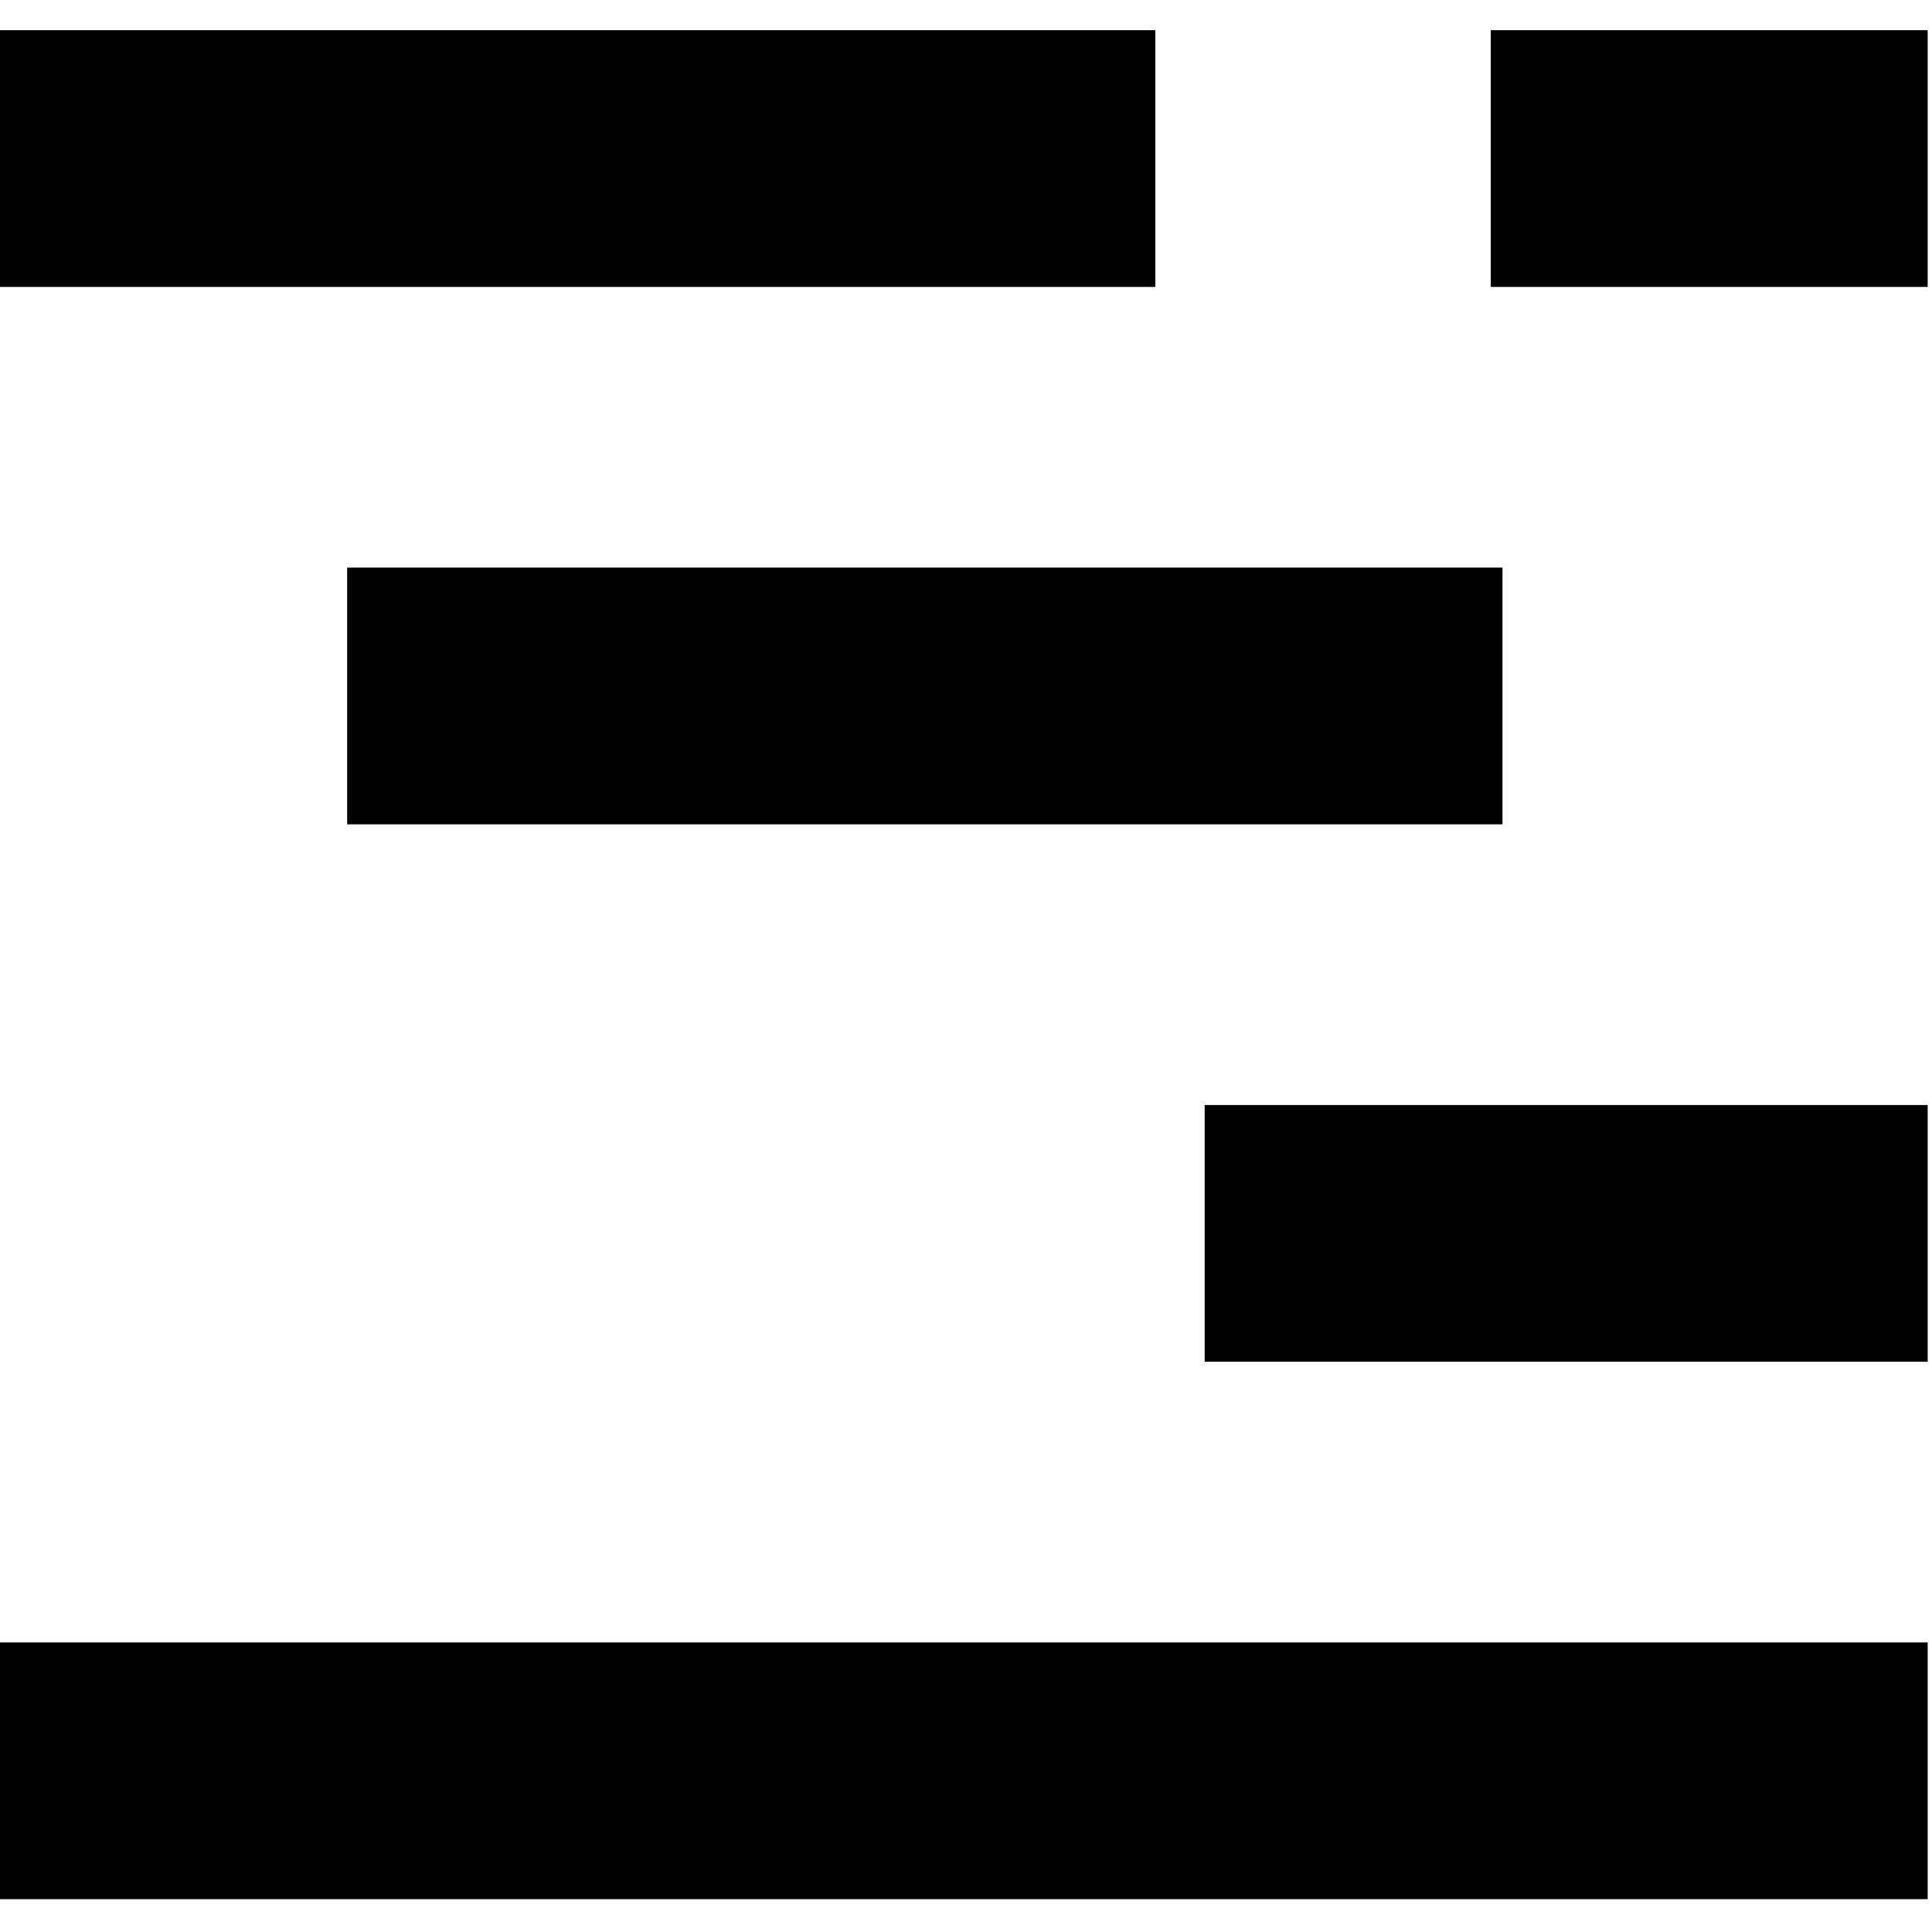
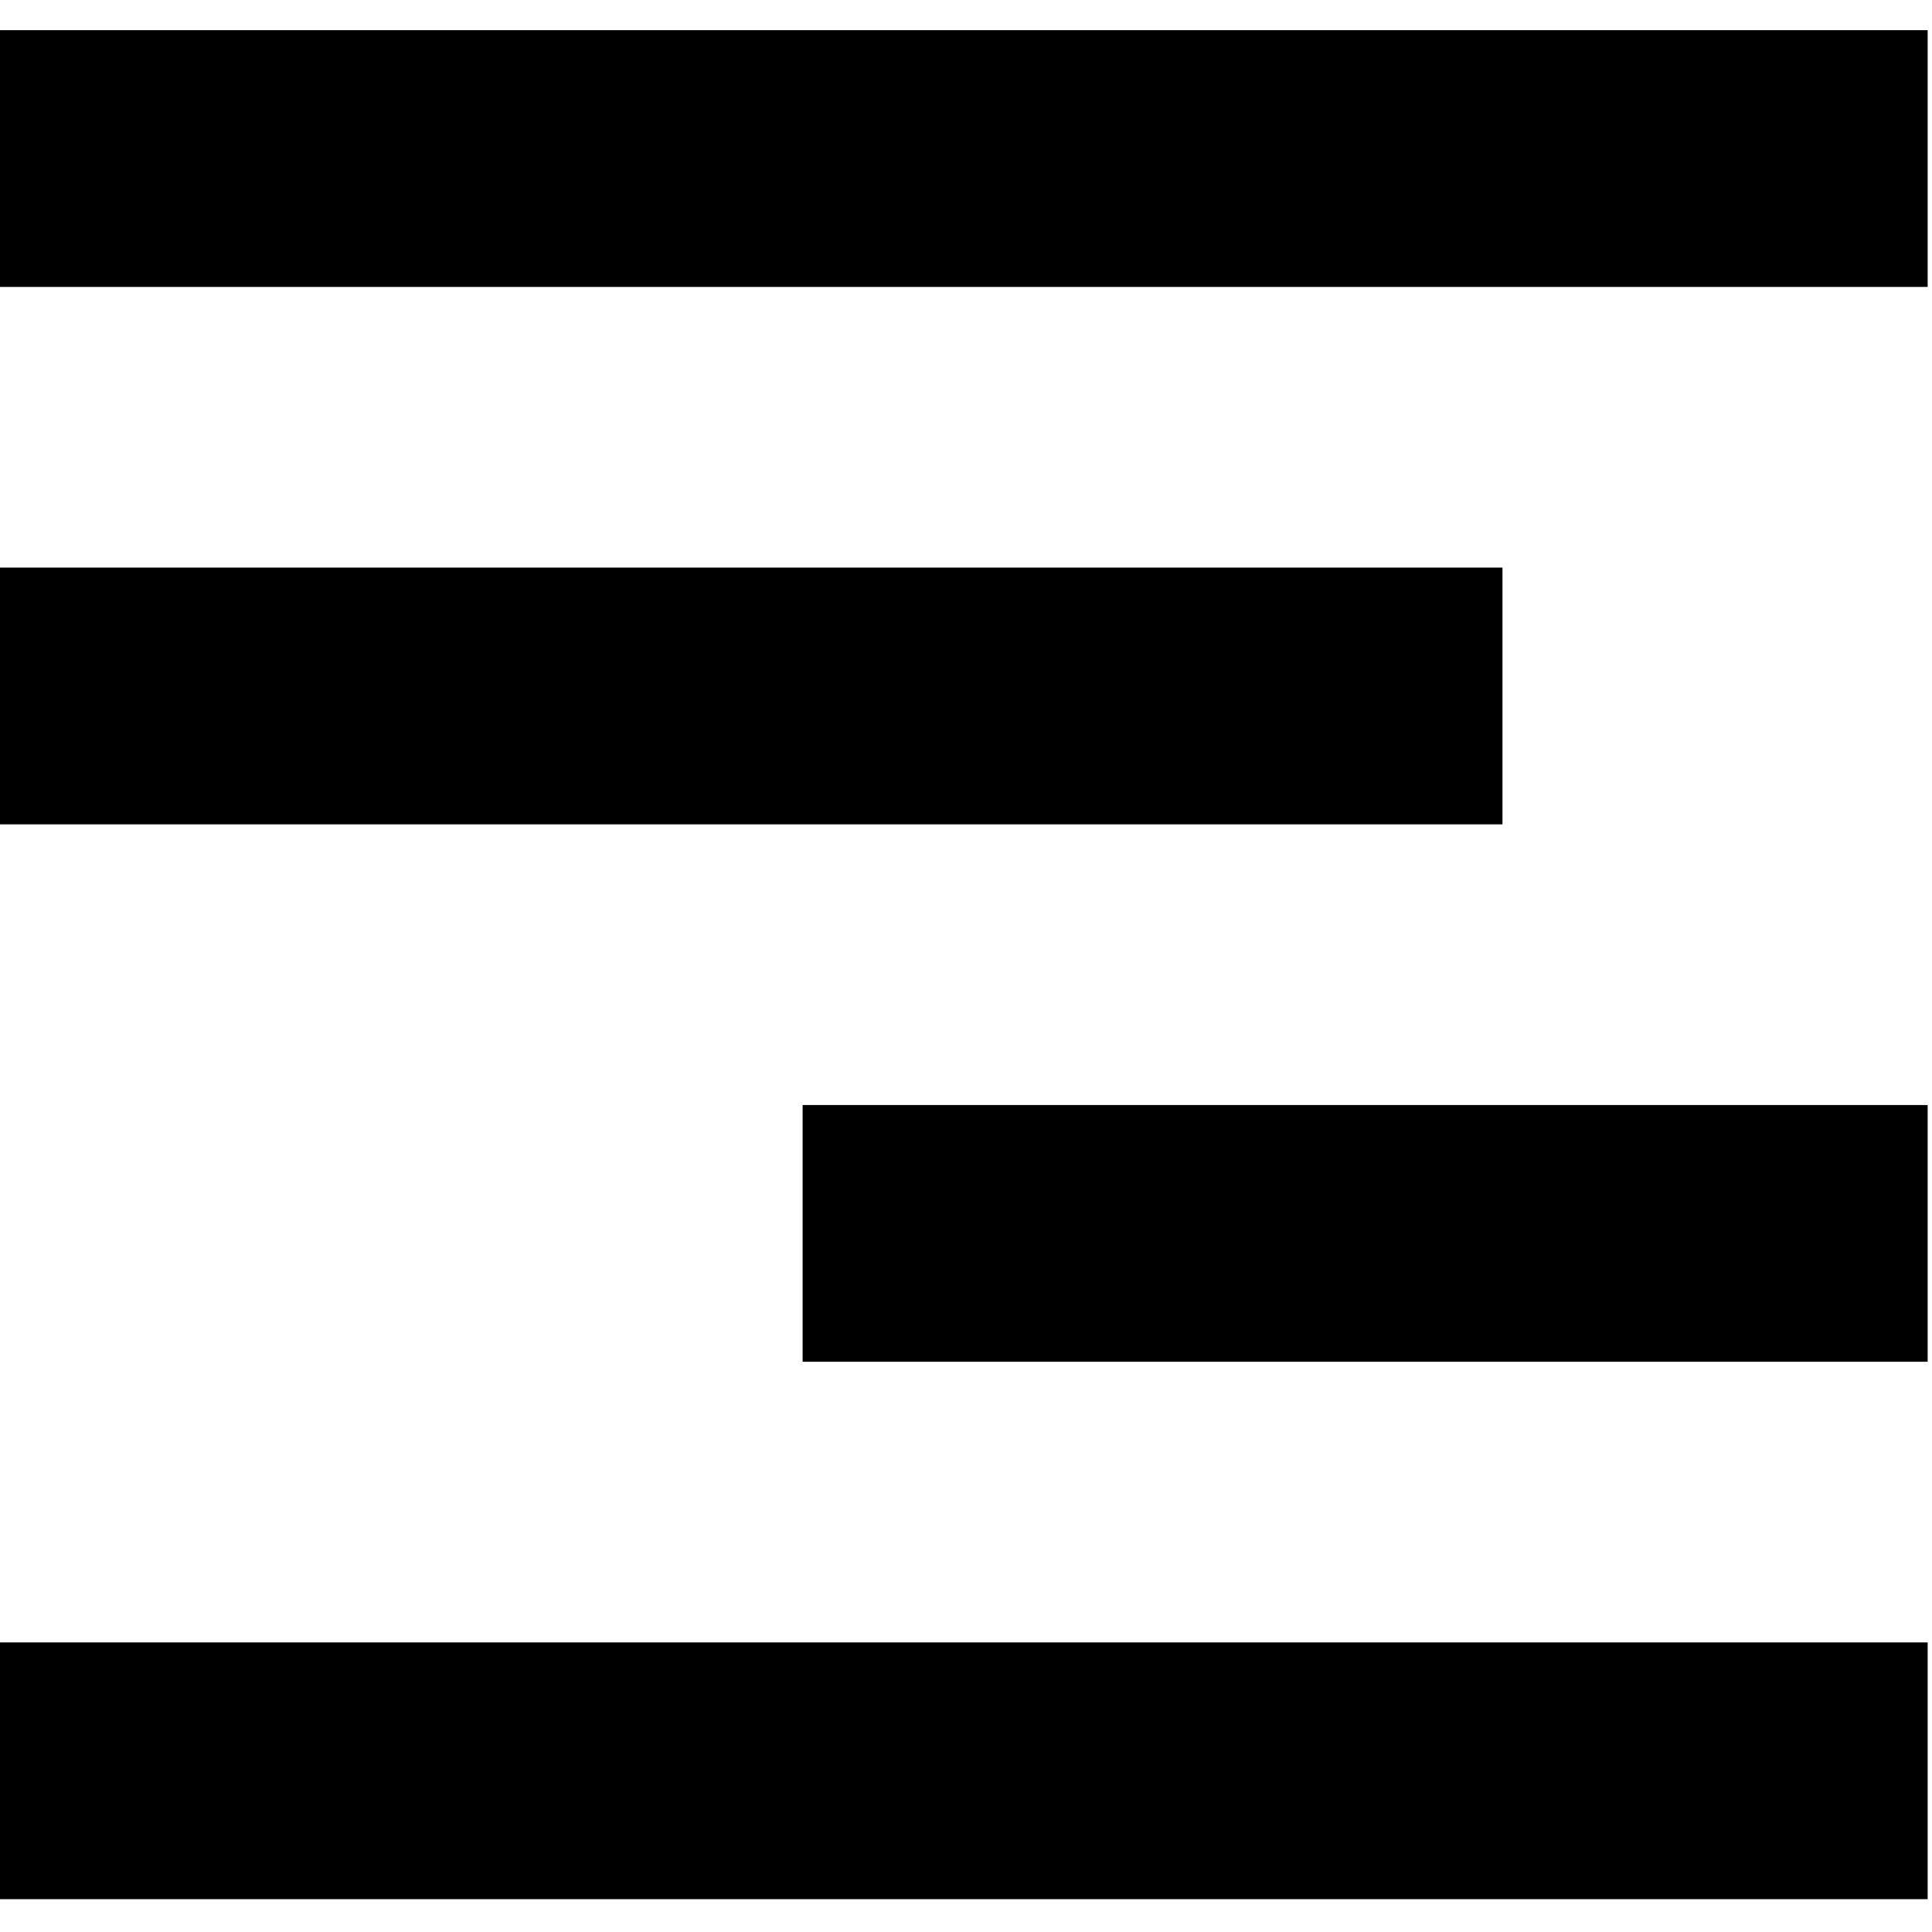
<svg xmlns="http://www.w3.org/2000/svg" id="Layer_1" version="1.1" viewBox="0 0 512 512">
  <path d="M412,223" />
-   <rect y="8" width="306.17" height="68.04" />
-   <rect x="92" y="150.42" width="306.17" height="68.04" />
-   <rect x="319.25" y="292.84" width="191.6" height="68.04" />
+   <rect y="8" width="510.85" height="68.04" />
+   <rect y="150.42" width="398.17" height="68.04" />
+   <rect x="212.7" y="292.84" width="298.15" height="68.04" />
  <rect y="435.26" width="510.85" height="68.04" />
-   <rect x="395.07" y="8" width="115.78" height="68.04" />
</svg>
